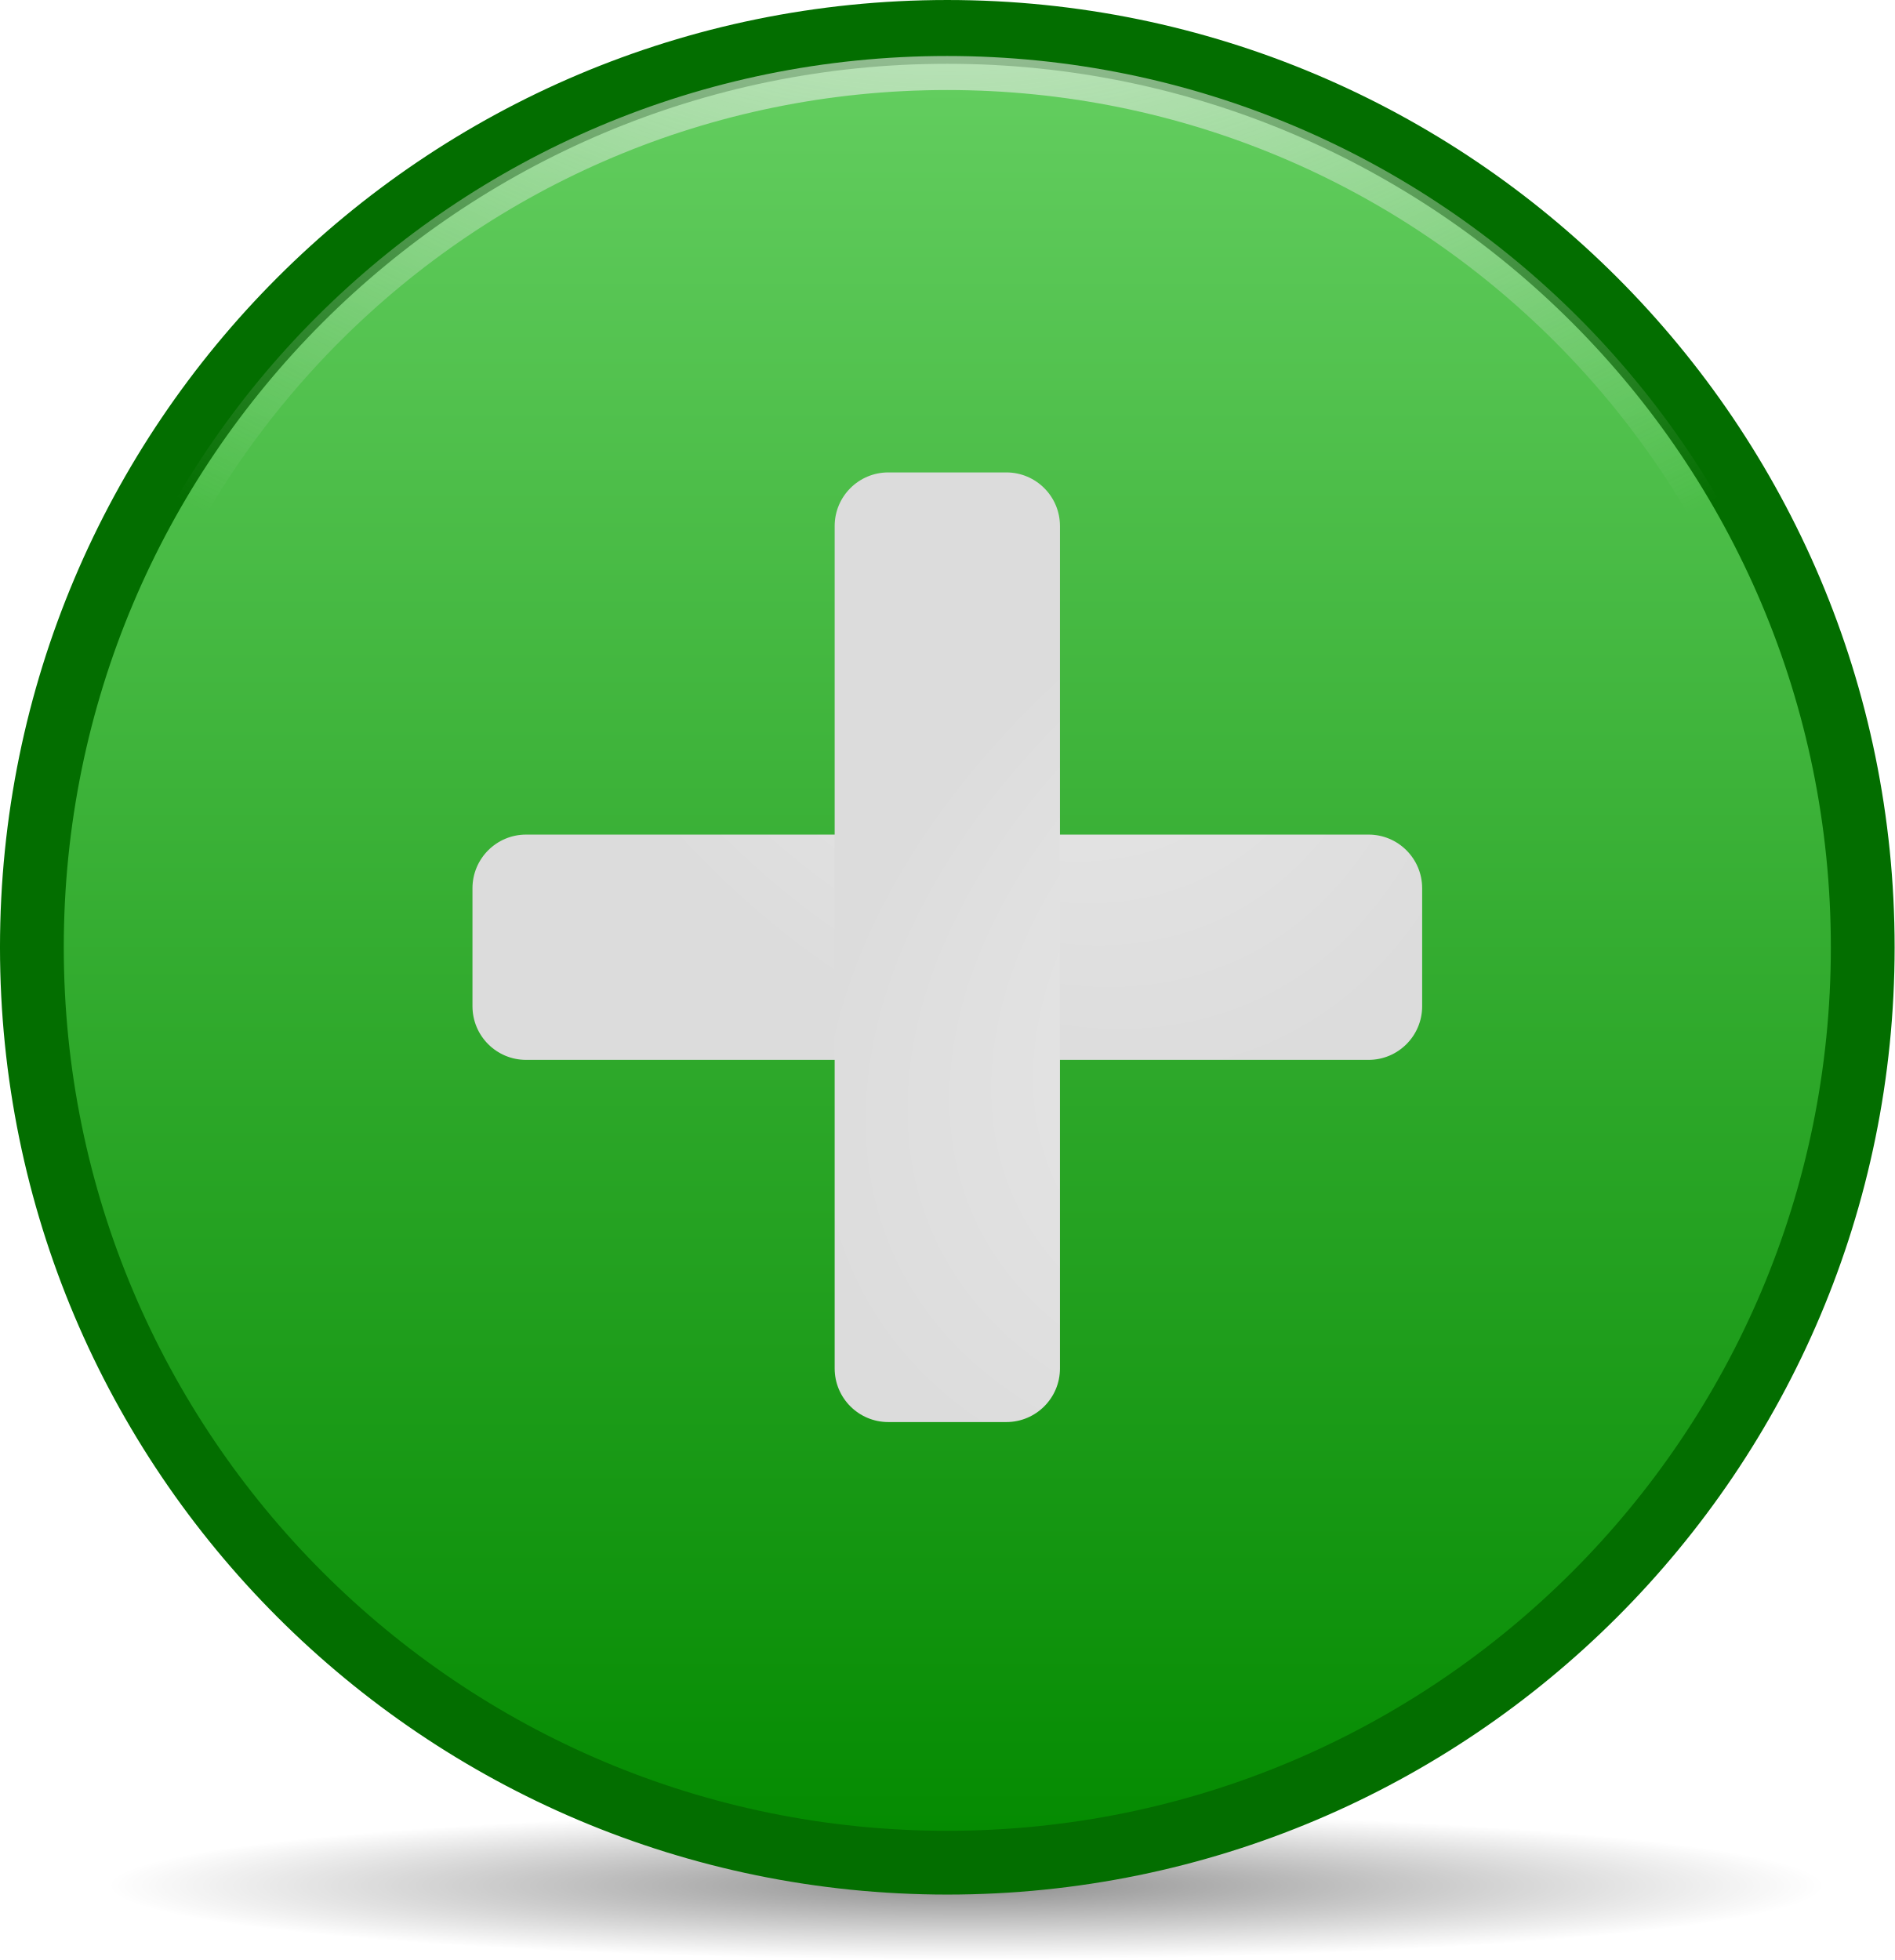
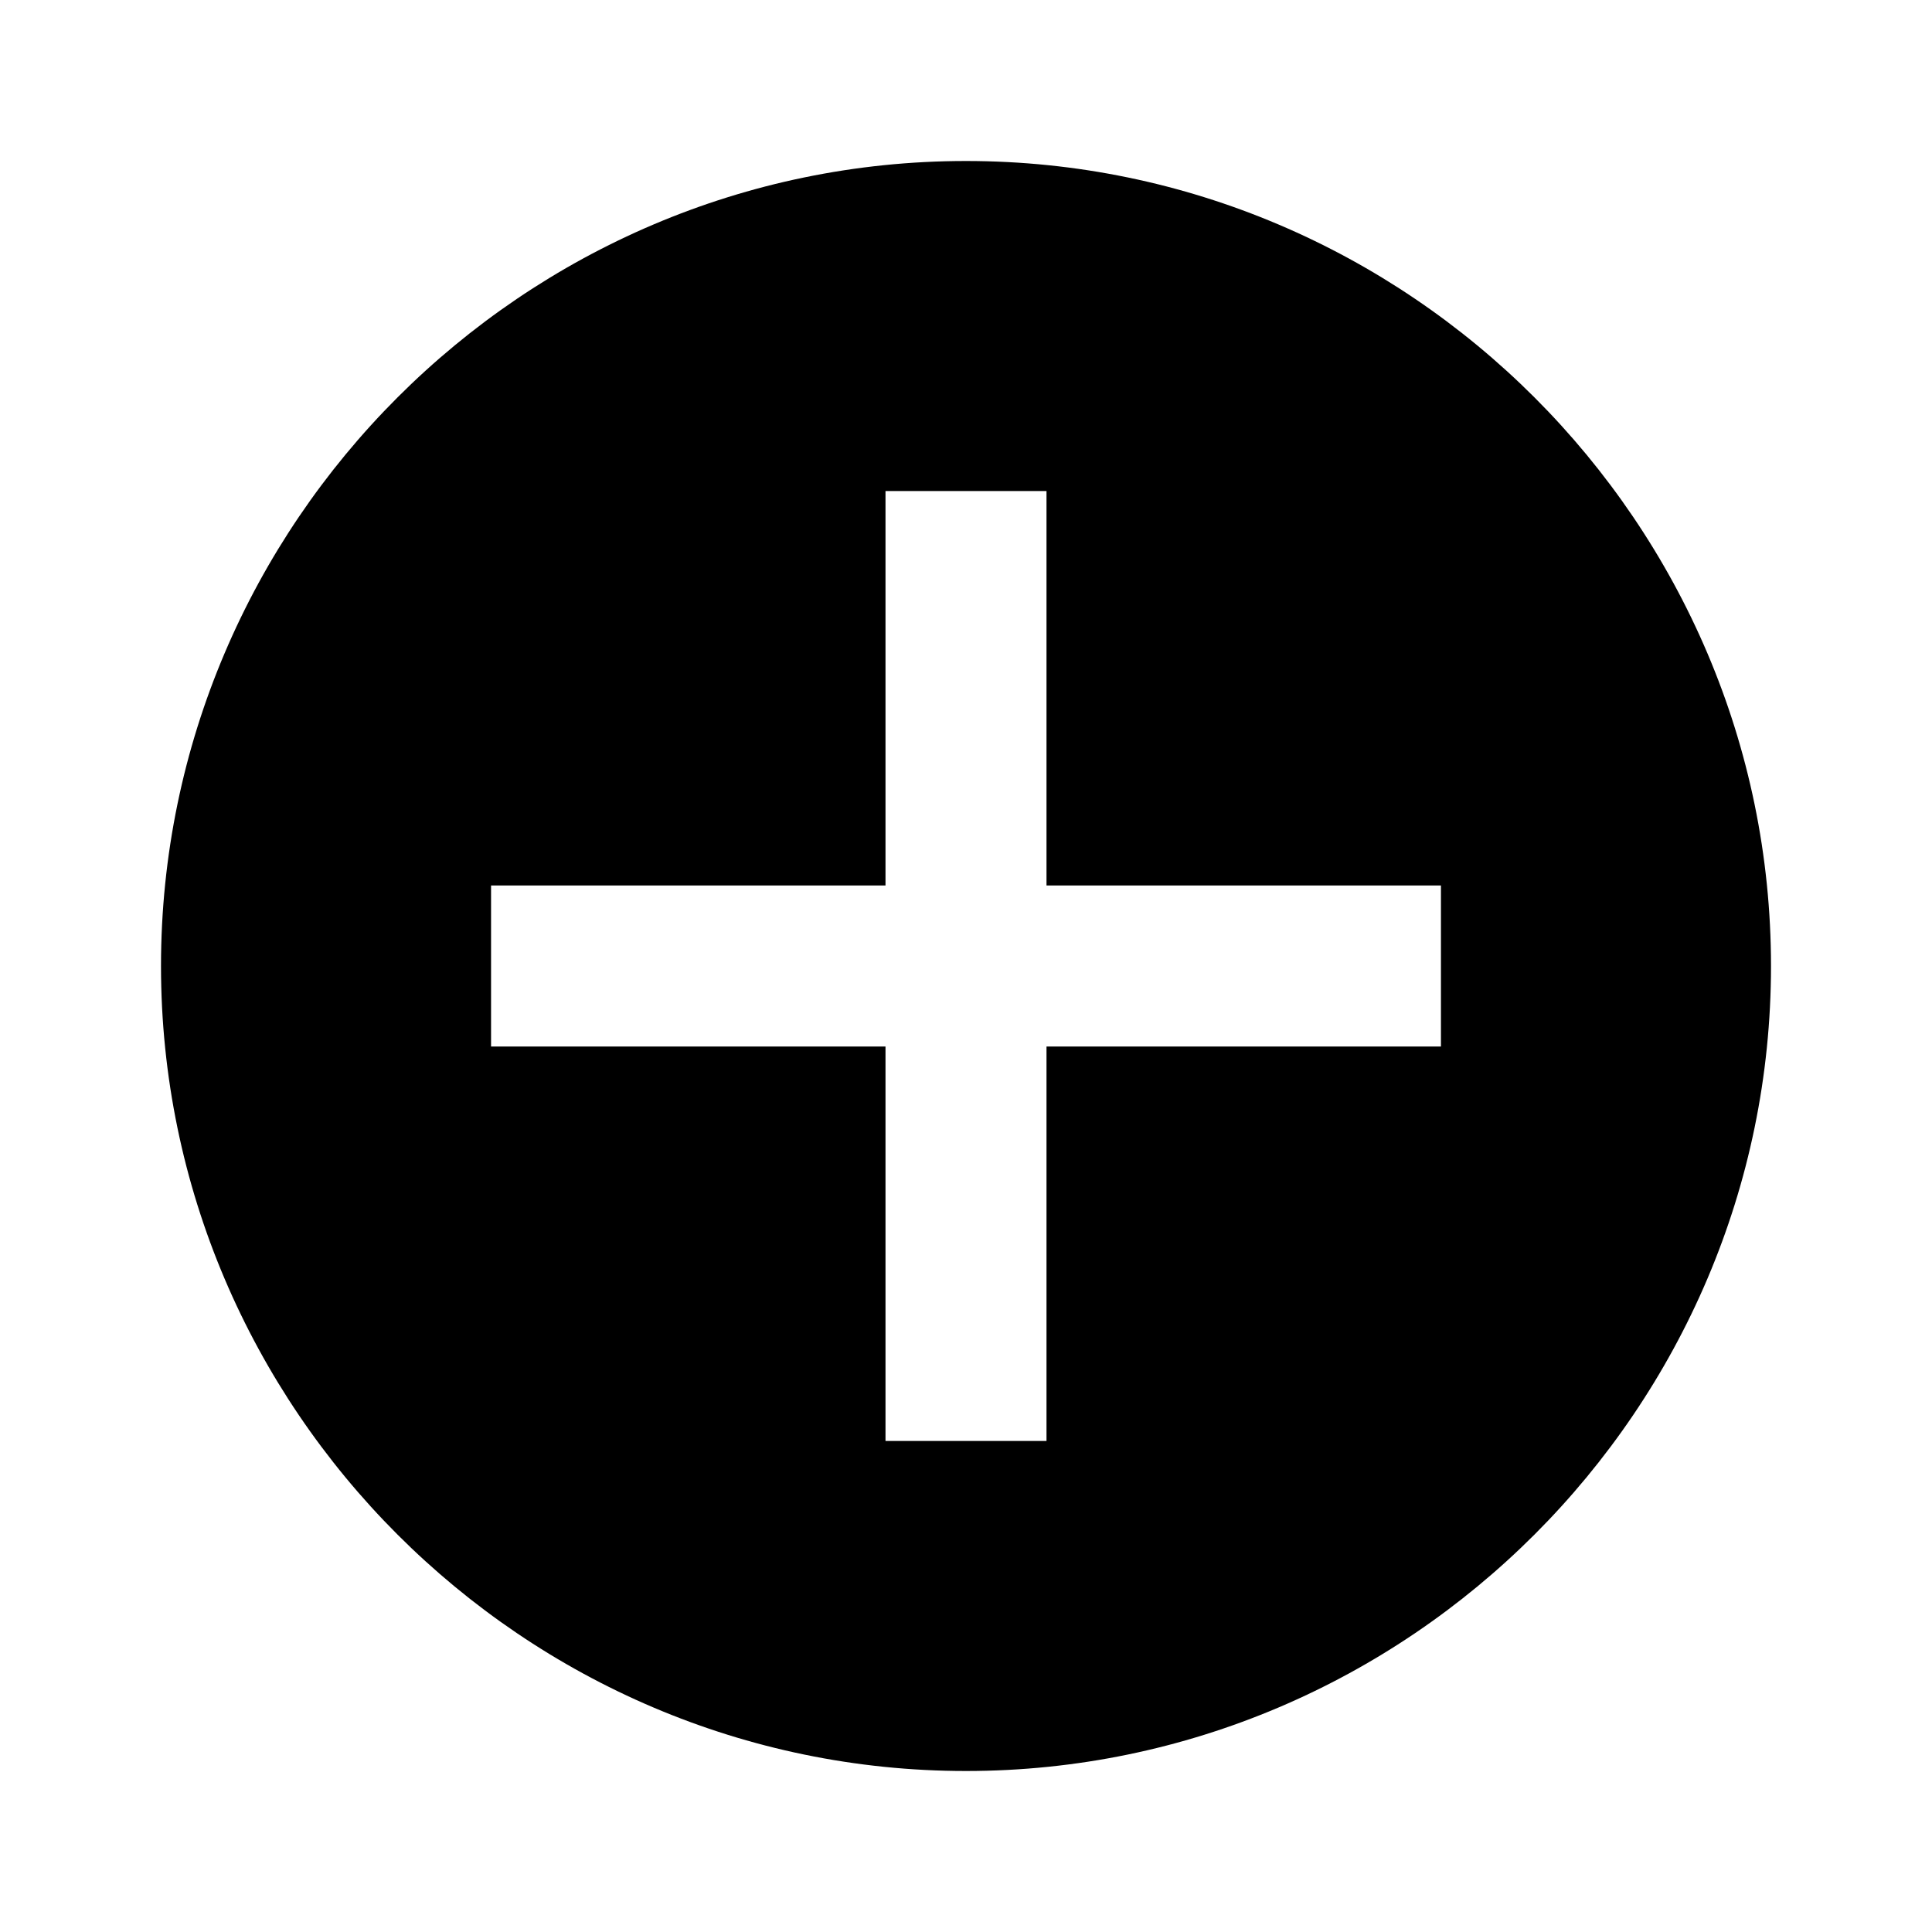
- <svg xmlns="http://www.w3.org/2000/svg" xmlns:xlink="http://www.w3.org/1999/xlink" width="118.822" height="122.927" viewBox="0 0 118.822 122.927" id="svg2" version="1.1">
-   <defs id="defs4">
-     <radialGradient gradientTransform="matrix(1,0,0,0.08641975,-311.5413,-1303.736)" gradientUnits="userSpaceOnUse" xlink:href="#3" id="5" r="53.91" cy="117.35" cx="63.894" />
-     <linearGradient id="3">
-       <stop id="I" />
-       <stop stop-opacity="0" offset="1" id="J" />
-     </linearGradient>
-     <linearGradient gradientUnits="userSpaceOnUse" xlink:href="#2" id="A" y2="120.54" x2="0" y1="8.707" gradientTransform="matrix(1.011937,0,0,1.026695,-314.976,-1418.802)" />
-     <linearGradient id="2">
-       <stop id="G" style="stop-color:#cf6161;stop-opacity:1" />
-       <stop offset="1" id="H" style="stop-color:#8a0000;stop-opacity:1" />
-     </linearGradient>
-     <radialGradient gradientTransform="matrix(0.5353487,-0.7140729,0.764706,0.9803922,169.4914,1199.277)" gradientUnits="userSpaceOnUse" xlink:href="#4" id="7" r="38.946" cy="148.57" cx="-64" />
-     <linearGradient id="4">
-       <stop stop-color="#eee" id="K" />
-       <stop stop-color="#dcdcdc" offset="1" id="L" />
-     </linearGradient>
-     <radialGradient gradientTransform="matrix(1.533097,-3.1358239e-8,2.404893e-8,1.124031,-33.82817,2.990936)" gradientUnits="userSpaceOnUse" xlink:href="#9" id="8" r="55.27" cy="-15.174" cx="64.7" />
-     <linearGradient id="9">
-       <stop stop-color="#eee" id="M" />
-       <stop stop-opacity="0" stop-color="#eee" offset="1" id="N" />
-     </linearGradient>
-     <radialGradient xlink:href="#3" id="radialGradient4358" gradientUnits="userSpaceOnUse" gradientTransform="matrix(1,0,0,0.08641975,-291.0352,-1322.121)" cx="63.894" cy="117.35" r="53.91" />
-     <linearGradient xlink:href="#linearGradient4376" id="linearGradient4360" gradientUnits="userSpaceOnUse" gradientTransform="matrix(1.011937,0,0,1.026695,-294.4699,-1437.187)" y1="8.707" x2="0" y2="120.54" />
-     <linearGradient id="linearGradient4376">
-       <stop style="stop-color:#65cf61;stop-opacity:1" id="stop4378" />
-       <stop style="stop-color:#038a00;stop-opacity:1" id="stop4380" offset="1" />
-     </linearGradient>
-     <radialGradient xlink:href="#4" id="radialGradient4362" gradientUnits="userSpaceOnUse" gradientTransform="matrix(0.5353487,-0.7140729,0.764706,0.9803922,148.9853,1217.661)" cx="-64" cy="148.57" r="38.946" />
-     <radialGradient xlink:href="#9" id="radialGradient4364" gradientUnits="userSpaceOnUse" gradientTransform="matrix(1.533097,-3.1358239e-8,2.404893e-8,1.124031,-33.82817,2.990936)" cx="64.7" cy="-15.174" r="55.27" />
-     <radialGradient xlink:href="#4" id="radialGradient4374" gradientUnits="userSpaceOnUse" gradientTransform="matrix(0.5353487,-0.7140729,0.764706,0.9803922,1291.489,-381.5126)" cx="-64" cy="148.57" r="38.946" />
-   </defs>
-   <g id="layer1" transform="translate(-737.7316,-182.3272)">
-     <g transform="translate(1025.478,1612.575)" id="g4382">
-       <path style="opacity:0.443;fill:url(#radialGradient4358)" d="m -173.232,-1311.979 a 53.91,4.659 0 0 1 -107.82,0 53.91,4.659 0 1 1 107.82,0 z" id="path4346" />
-       <path style="fill:url(#linearGradient4360)" d="m -170.924,-1370.836 a 57.411,57.411 0 0 1 -114.823,0 57.411,57.411 0 1 1 114.823,0 z" id="path4348" />
-       <path style="fill:none;stroke:#036e00;stroke-width:4;stroke-opacity:1" d="m -170.924,-1370.836 a 57.411,57.411 0 0 1 -114.823,0 57.411,57.411 0 1 1 114.823,0 z" id="path4350" />
-       <rect style="fill:url(#radialGradient4362)" width="59.56" height="14.13" x="198.555" y="1363.774" transform="scale(-1,-1)" id="rect4352" rx="3.364" />
-       <g transform="translate(-292.3394,-1432.784)" id="g4354">
-         <path style="fill:none;stroke:url(#radialGradient4364);stroke-width:2.079" d="m 65.344,11.219 c -29.98,0 -54.219,23.916 -54.219,53.406 0,29.491 24.239,53.406 54.219,53.406 29.98,0 54.25,-23.917 54.25,-53.406 0,-29.489 -24.27,-53.406 -54.25,-53.406 z" transform="matrix(1.011937,0,0,1.026695,-2.135042,-4.402974)" id="path4356" />
-       </g>
-       <rect rx="3.364" id="rect4372" transform="matrix(0,-1,1,0,0,0)" y="-235.4" x="1341.059" height="14.13" width="59.56" style="fill:url(#radialGradient4374)" />
-     </g>
+ <svg xmlns="http://www.w3.org/2000/svg" fill="#000000" version="1.1" id="Layer_1" viewBox="0 0 24 24" xml:space="preserve">
+   <g id="SVGRepo_bgCarrier" stroke-width="0" />
+   <g id="SVGRepo_tracerCarrier" stroke-linecap="round" stroke-linejoin="round" />
+   <g id="SVGRepo_iconCarrier">
+     <style type="text/css"> .st0{fill:none;} </style>
+     <path d="M12,2C6.5,2,2,6.5,2,12s4.5,10,10,10s10-4.5,10-10S17.5,2,12,2z M13,17.9h-2V13H6.1v-2H11V6.1h2V11h4.9v2H13V17.9z" />
+     <rect class="st0" width="24" height="24" />
  </g>
</svg>
